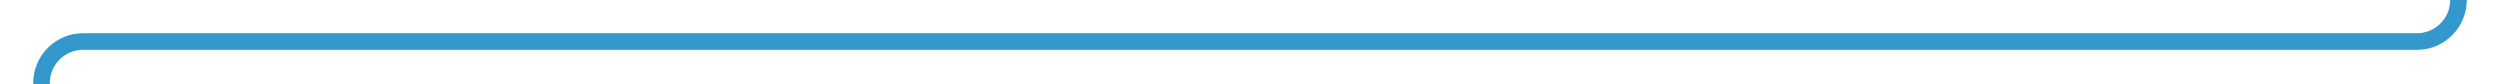
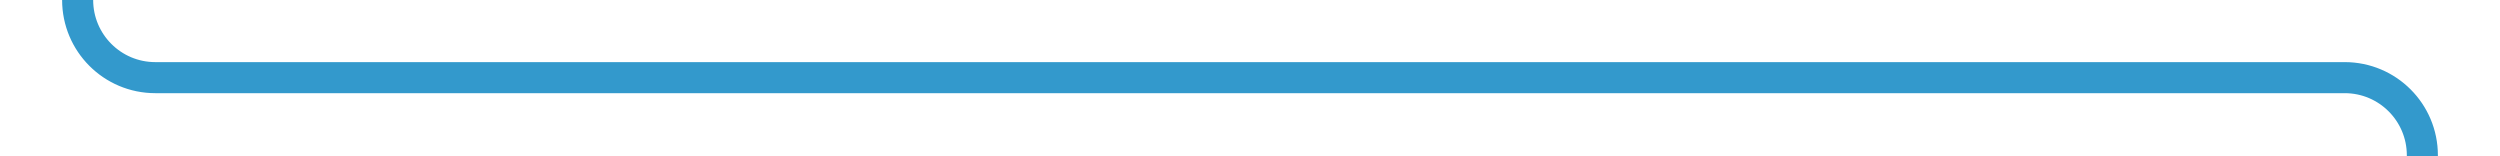
- <svg xmlns="http://www.w3.org/2000/svg" version="1.1" width="301px" height="10px" preserveAspectRatio="xMinYMid meet" viewBox="333 1359  301 8">
-   <path d="M 629 1316  L 629 1358  A 5 5 0 0 1 624 1363 L 343 1363  A 5 5 0 0 0 338 1368 L 338 1412  " stroke-width="2" stroke="#3399cc" fill="none" />
-   <path d="M 330.4 1411  L 338 1418  L 345.6 1411  L 330.4 1411  Z " fill-rule="nonzero" fill="#3399cc" stroke="none" />
+ <svg xmlns="http://www.w3.org/2000/svg" version="1.1" width="161px" height="10px" preserveAspectRatio="xMinYMid meet" viewBox="1618 1076  161 8">
+   <path d="M 1623 1050  L 1623 1075  A 5 5 0 0 0 1628 1080 L 1769 1080  A 5 5 0 0 1 1774 1085 L 1774 1104  " stroke-width="2" stroke="#3399cc" fill="none" />
+   <path d="M 1766.4 1103  L 1774 1110  L 1781.6 1103  L 1766.4 1103  Z " fill-rule="nonzero" fill="#3399cc" stroke="none" />
</svg>
